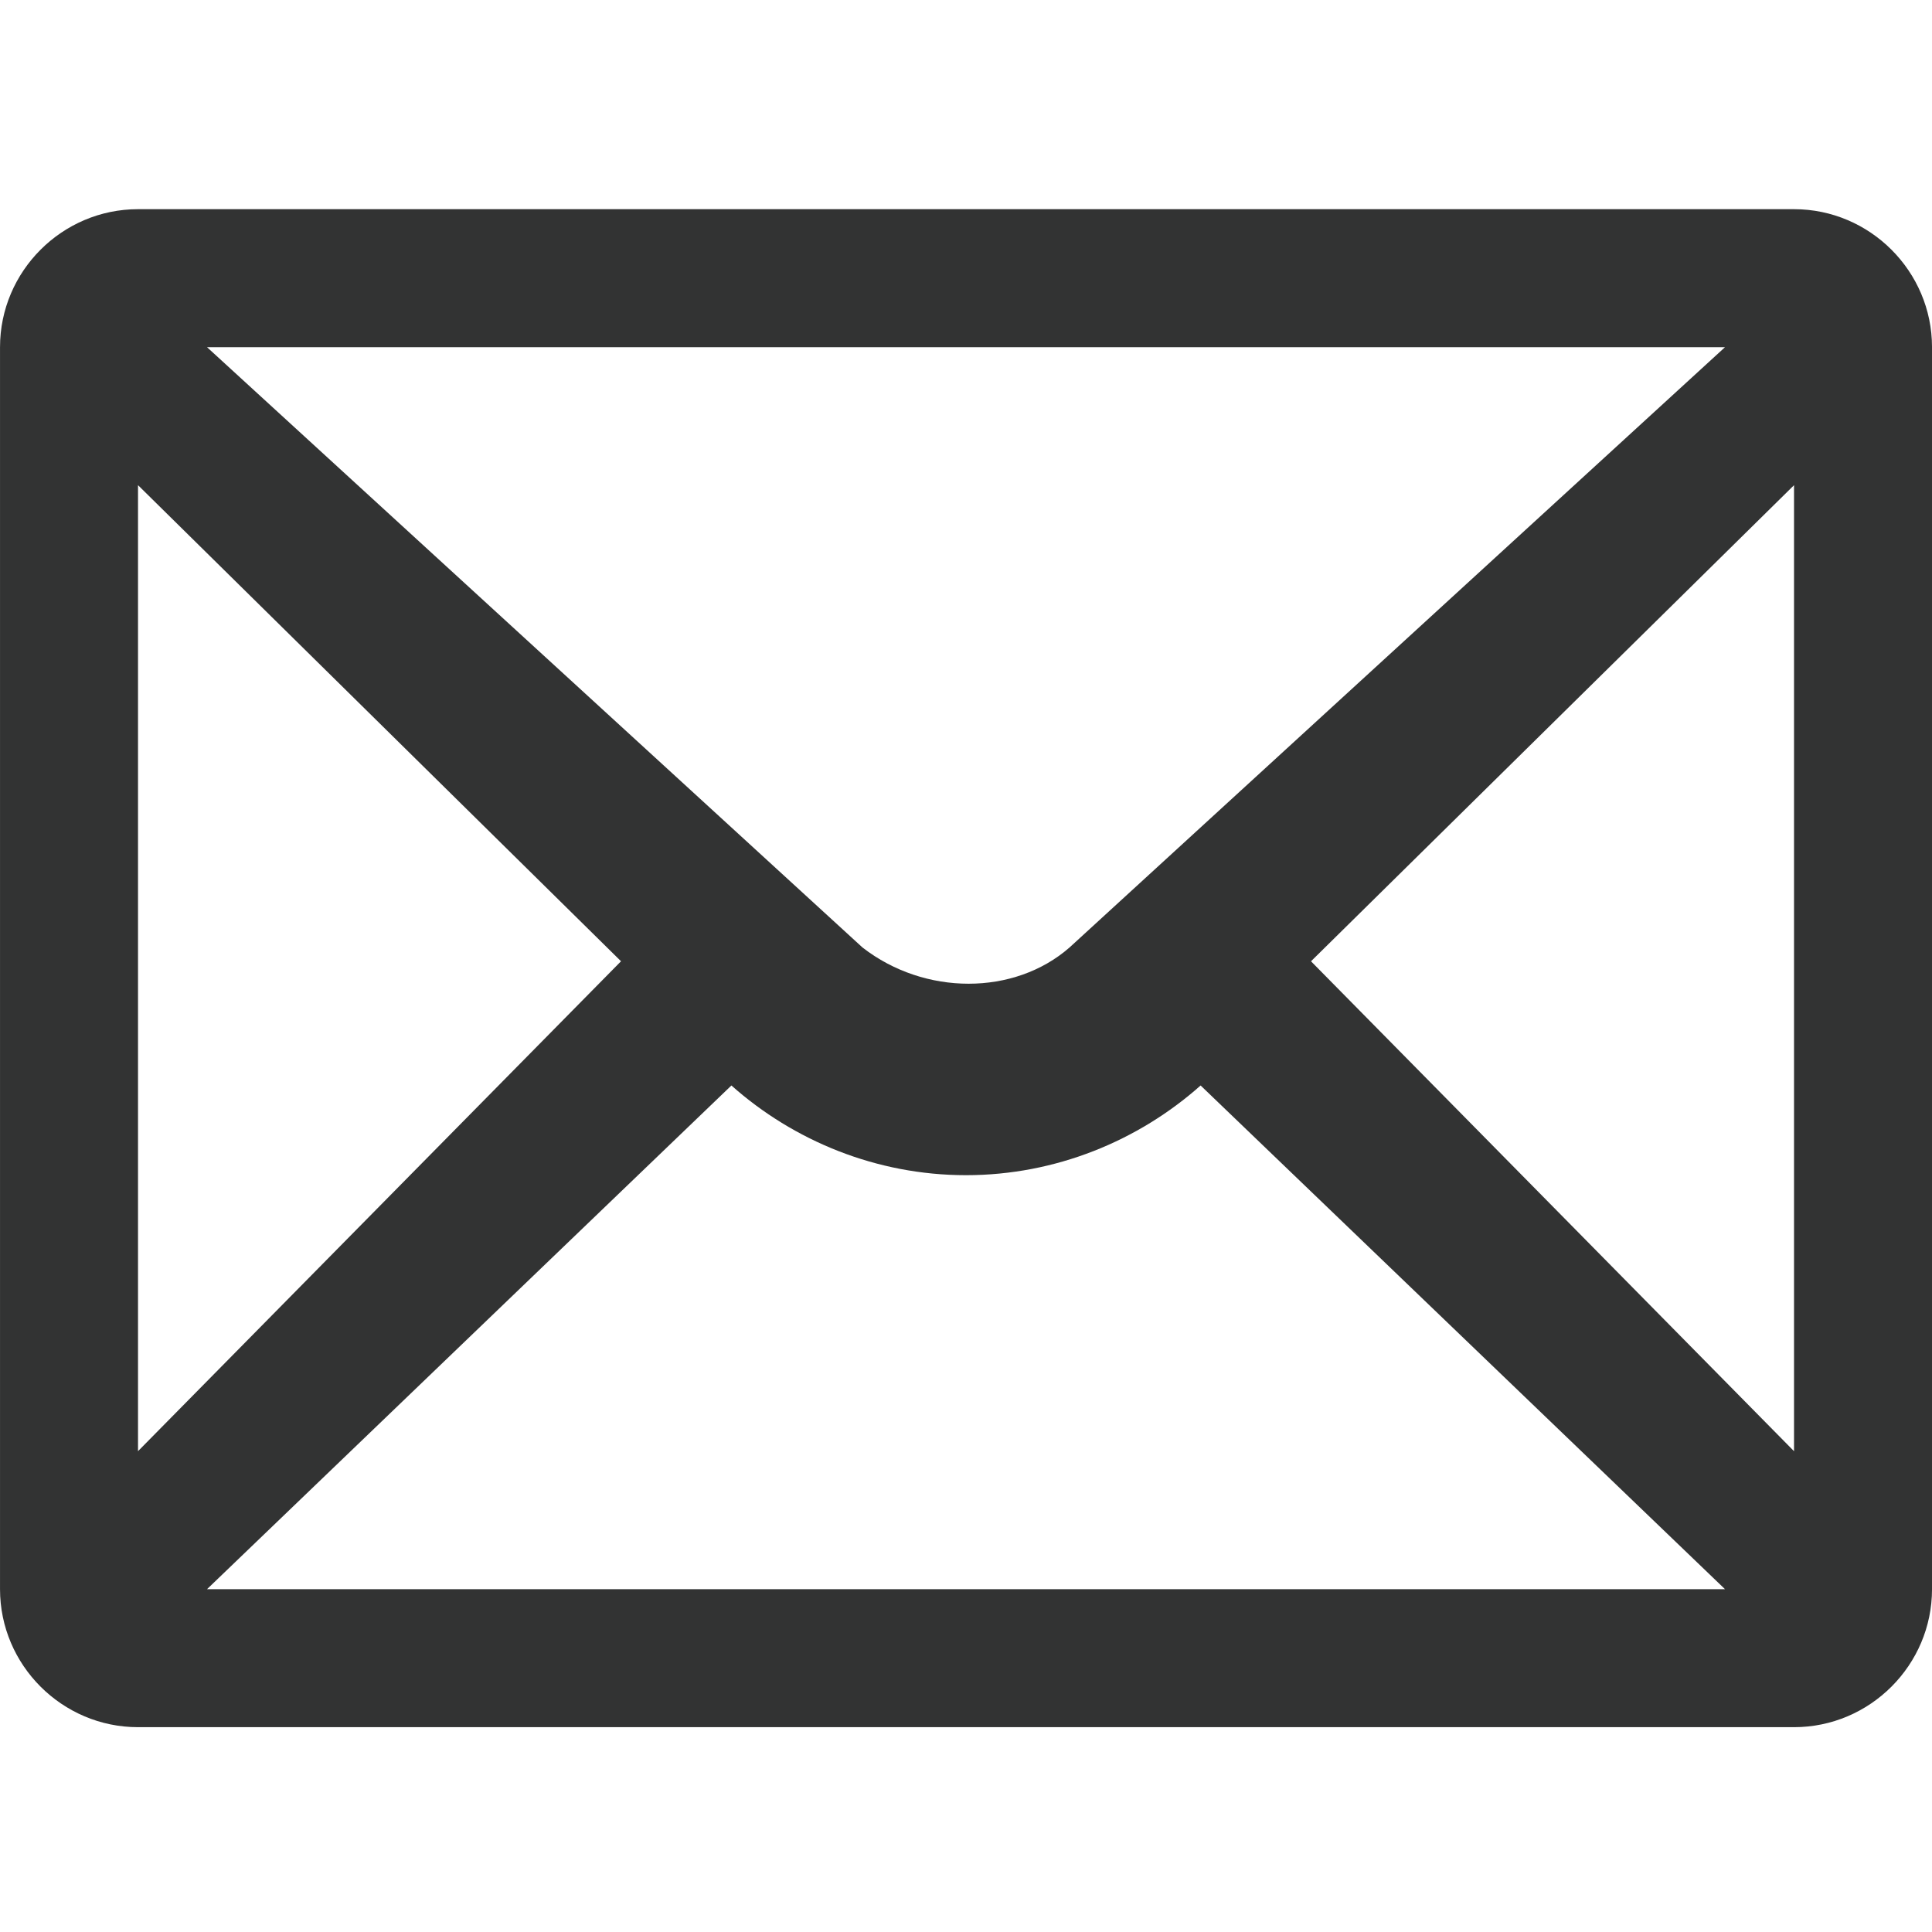
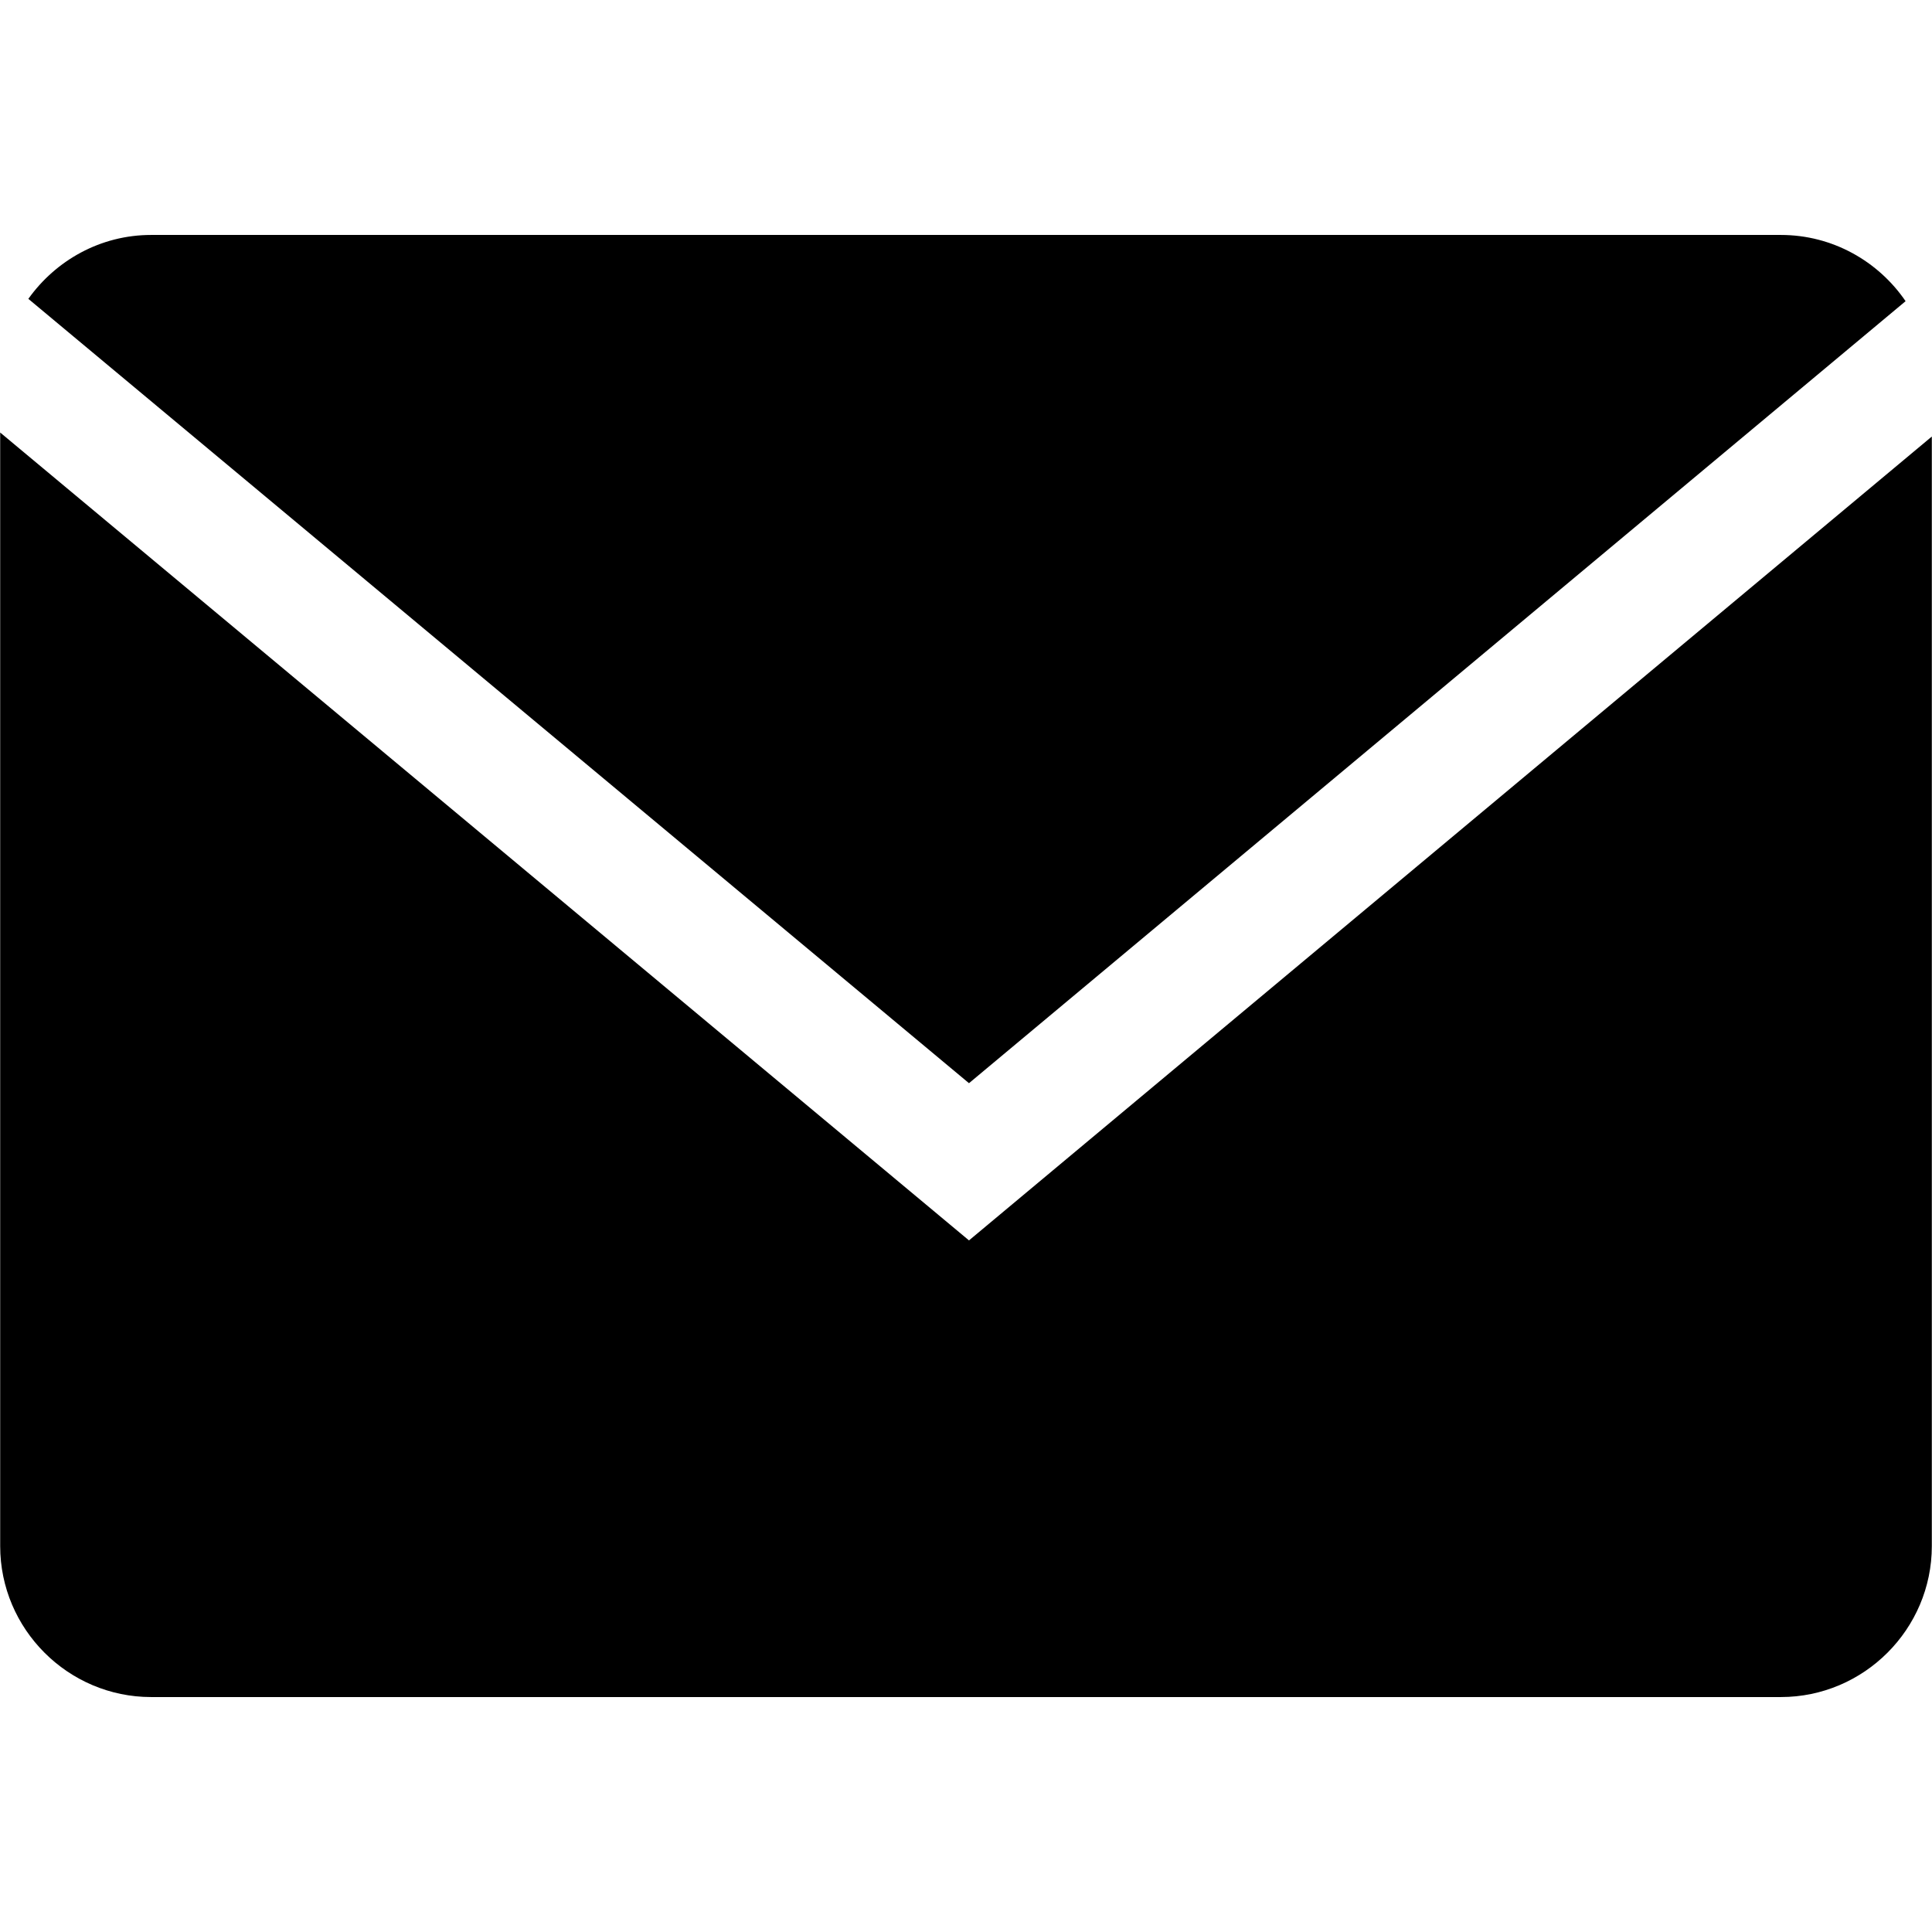
- <svg xmlns="http://www.w3.org/2000/svg" t="1716387998787" class="icon" viewBox="0 0 1024 1024" version="1.1" p-id="2662" width="200" height="200">
-   <path d="M950.86 110.87H73.15c-40.23 0-73.14 32.91-73.14 73.14V842.3c0 40.23 32.91 73.14 73.14 73.14h877.72c40.23 0 73.14-32.91 73.14-73.14V184.01c0-40.23-32.92-73.14-73.15-73.14z m-36.57 73.14L566.86 502.19c-29.26 25.6-76.8 25.6-109.72 0L109.72 184.01h804.57zM73.15 257.15l256 252.34-256 259.66v-512z m36.57 585.15l277.94-266.97c32.91 29.26 76.8 47.54 124.34 47.54 47.55 0 91.43-18.28 124.35-47.54L914.29 842.3H109.72z m841.14-73.14l-256-259.66 256.01-252.34v512z m0 0" fill="#323333" p-id="2663" />
+ <svg xmlns="http://www.w3.org/2000/svg" enable-background="new 0 0 64 64" version="1.1" viewBox="0 0 64 64" xml:space="preserve">
+   <g id="Glyph_copy_2">
+     <path d="M63.125,9.977c-0.902-1.321-2.419-2.194-4.131-2.194H5.006c-1.676,0-3.158,0.842-4.067,2.117l31.16,25.982L63.125,9.977z" />
+     <path d="M0.006,14.328v36.889c0,2.75,2.25,5,5,5h53.988c2.75,0,5-2.25,5-5V14.461L32.099,41.09L0.006,14.328z" />
+   </g>
</svg>
